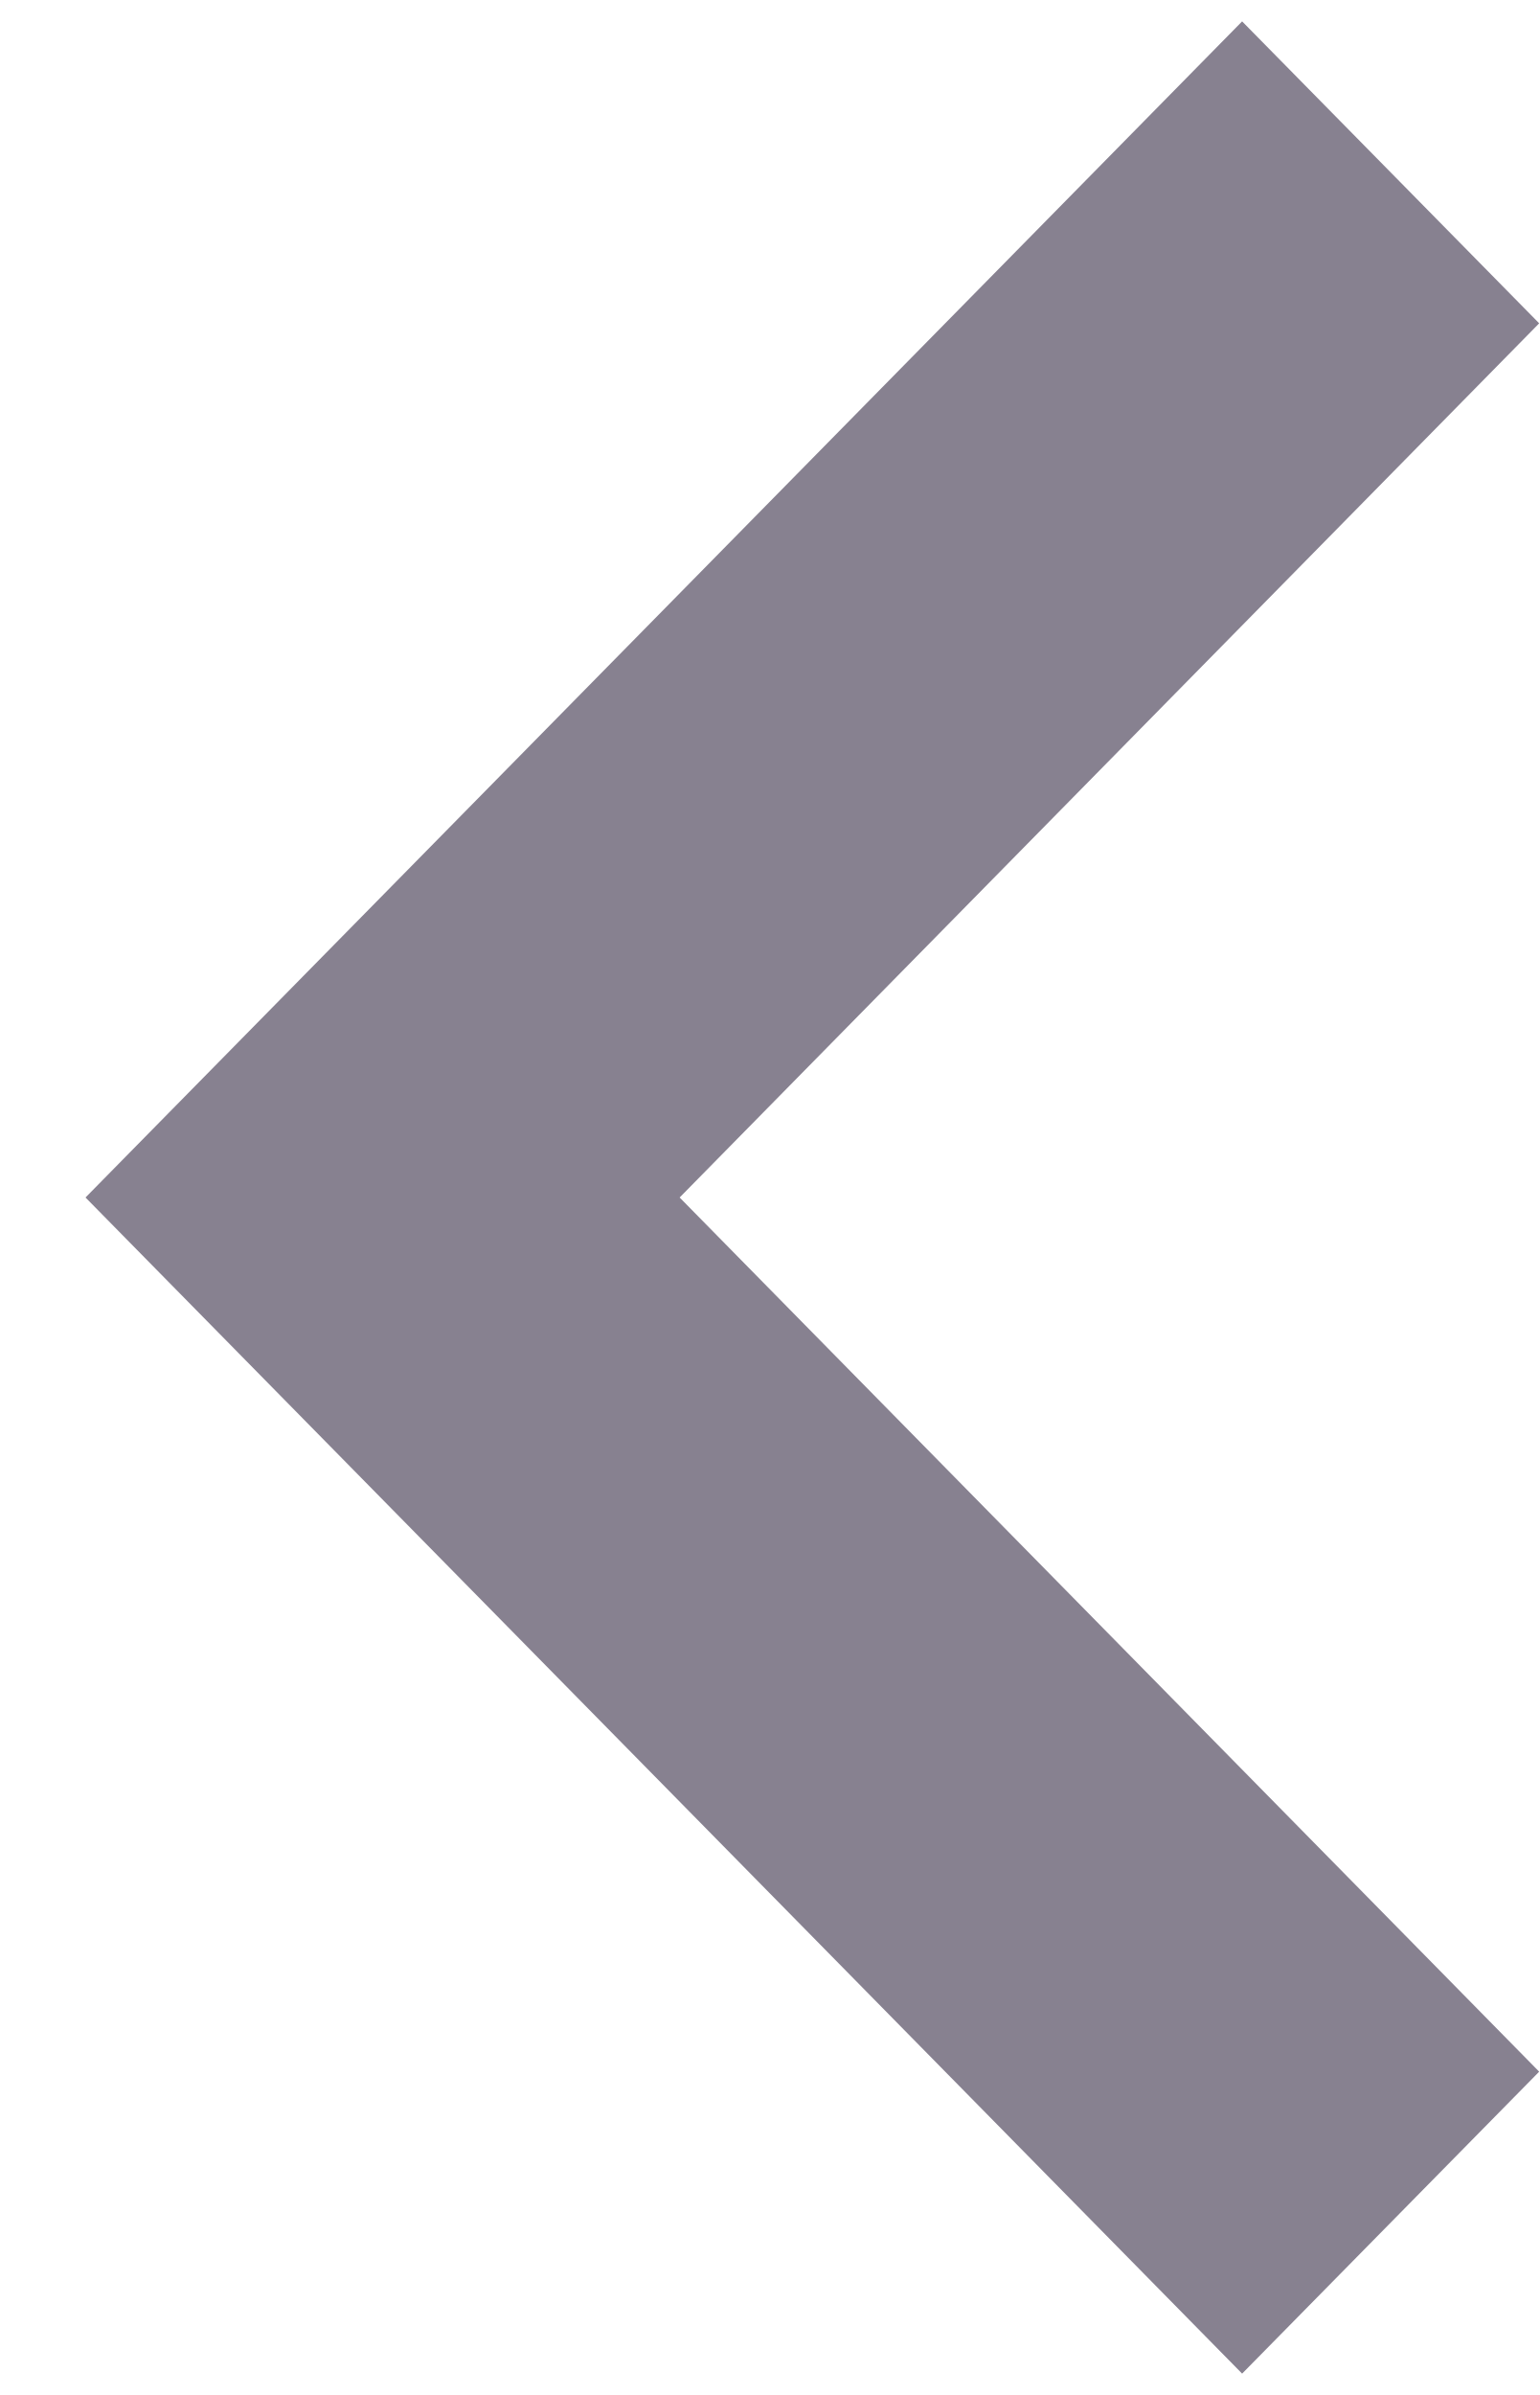
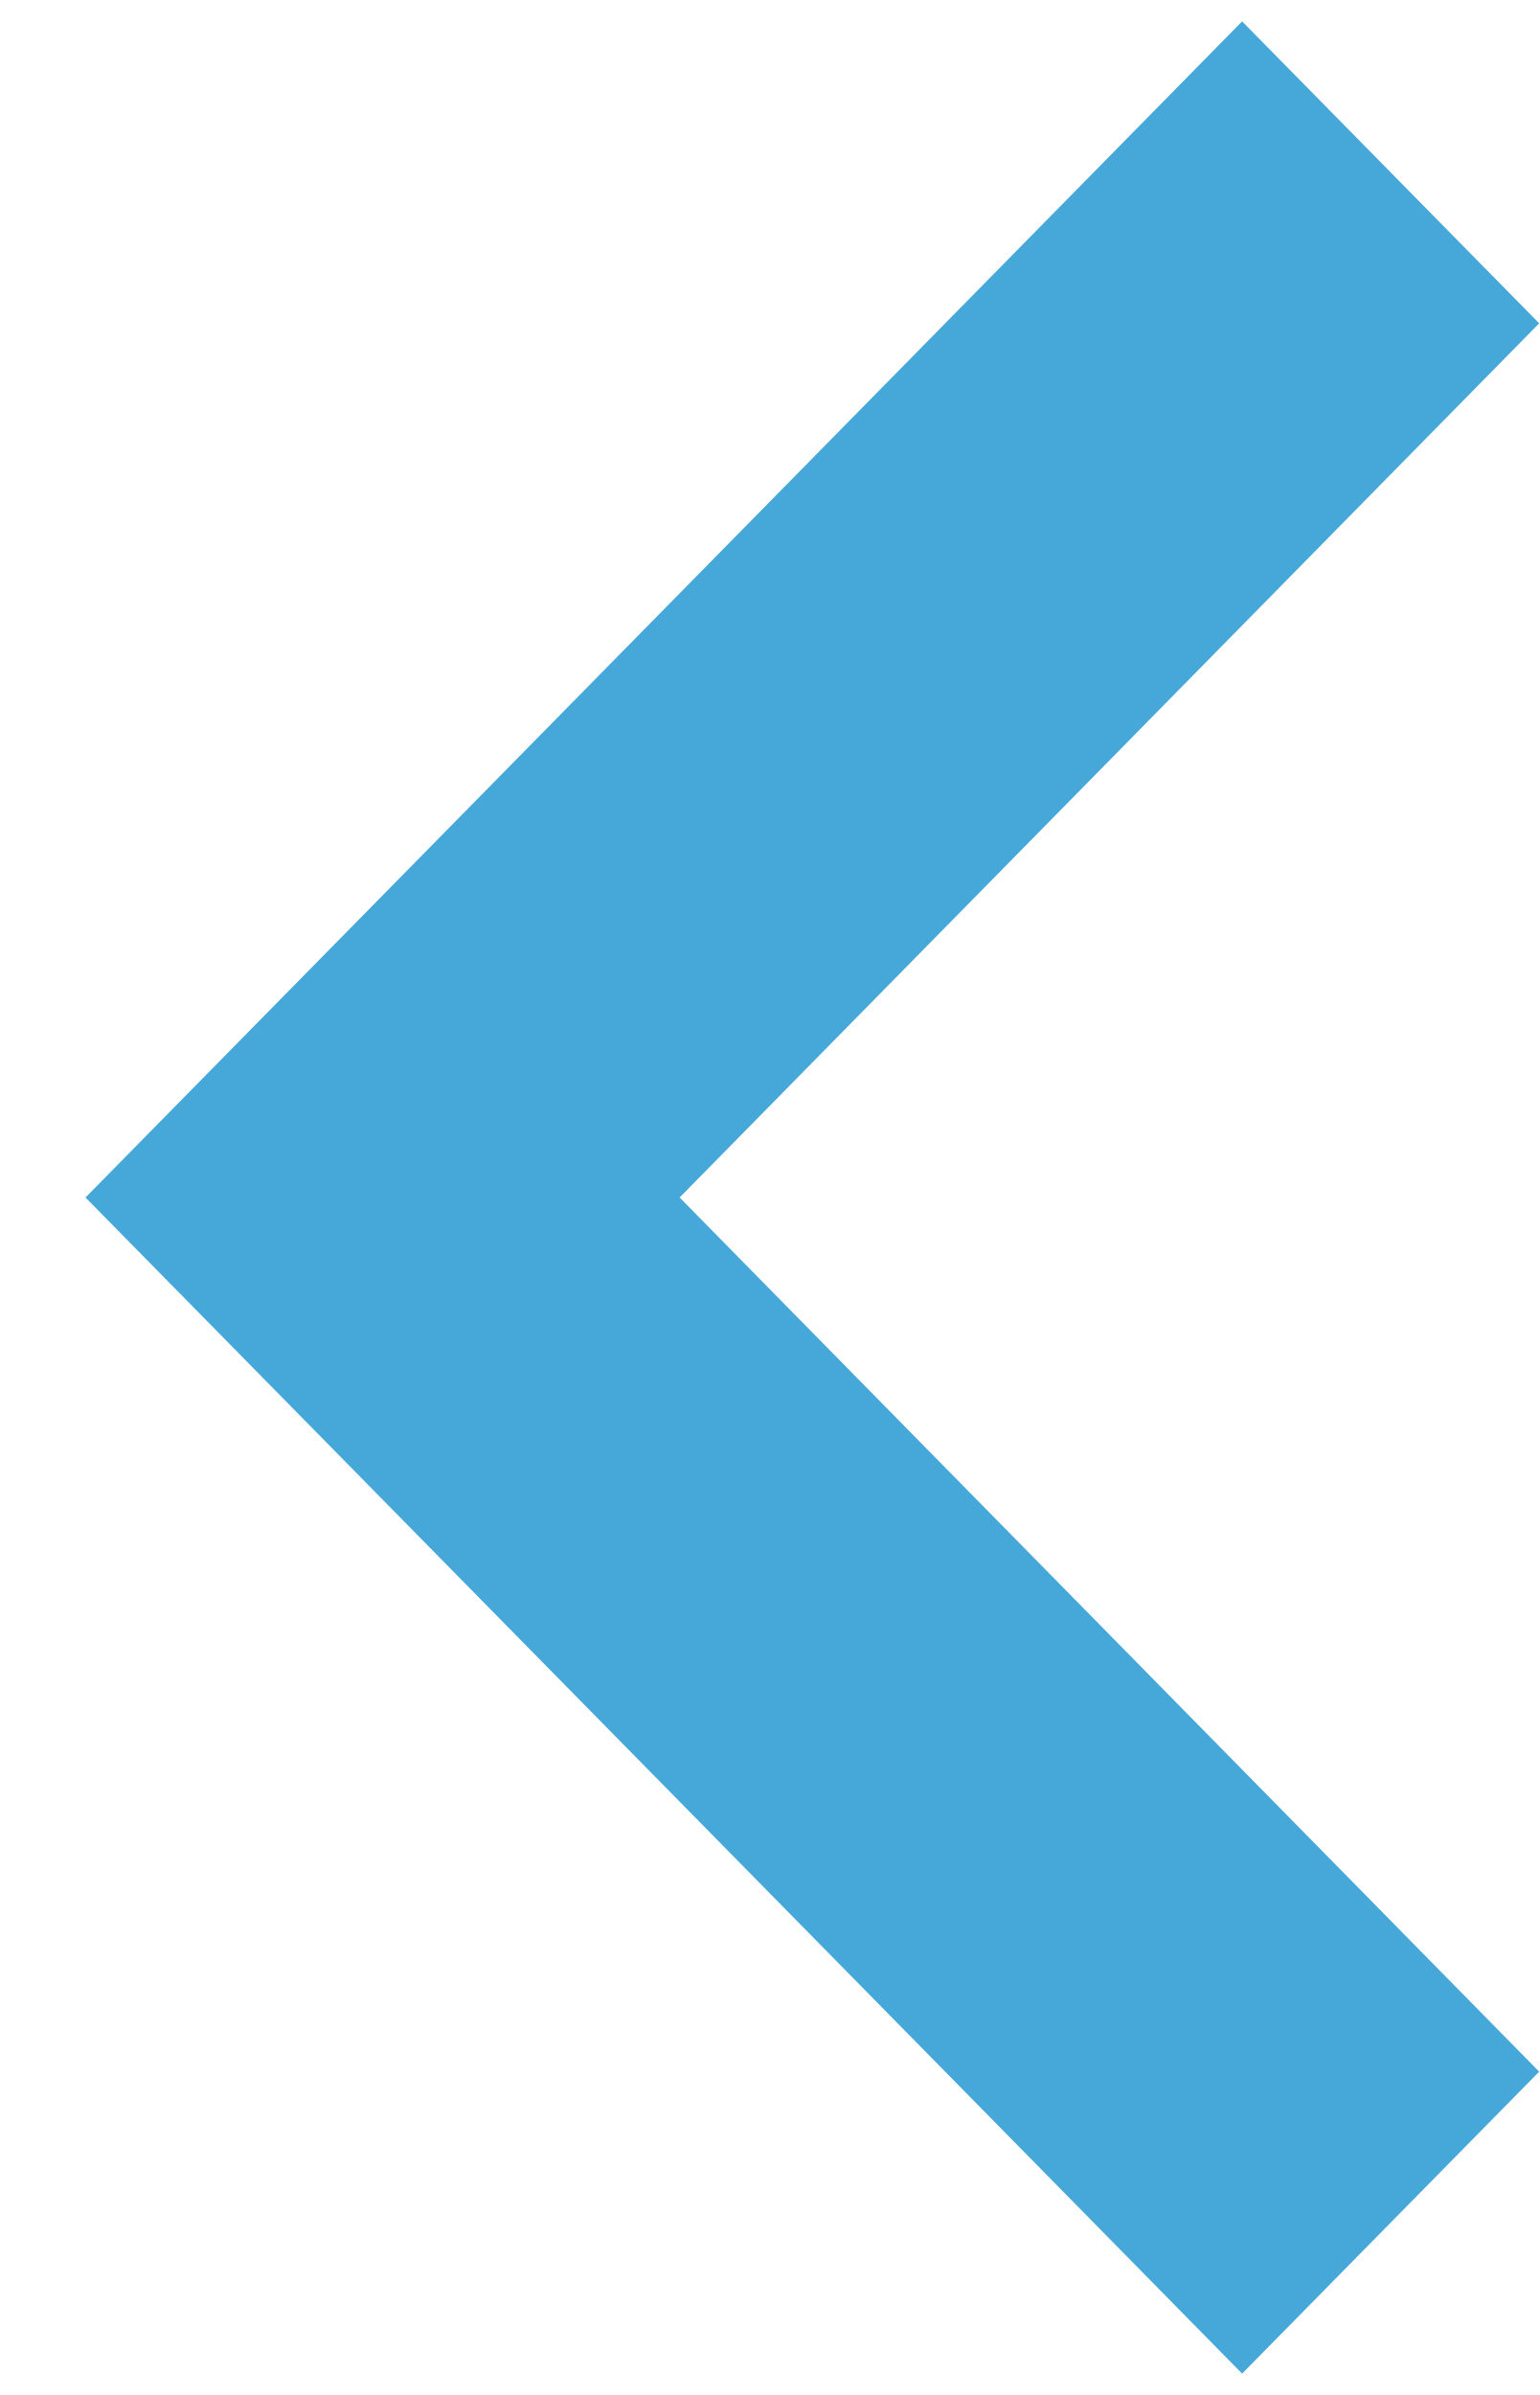
<svg xmlns="http://www.w3.org/2000/svg" xmlns:xlink="http://www.w3.org/1999/xlink" width="9" height="14" viewBox="0 0 9 14">
  <defs>
    <path id="lvd11k063a" d="M3.75 13.36L5.487 15.125 12.25 8.25 5.487 1.375 3.75 3.14 8.776 8.25z" />
  </defs>
  <g fill="none" fill-rule="evenodd">
    <g>
      <g>
        <g transform="translate(-640 -837) translate(496 56) rotate(90 -311.5 468.5)">
-           <use fill="#878190" fill-rule="nonzero" transform="rotate(90 8 8.25)" xlink:href="#lvd11k063a" />
+           <use fill="#46a7d9" fill-rule="nonzero" transform="rotate(90 8 8.25)" xlink:href="#lvd11k063a" />
        </g>
      </g>
    </g>
  </g>
</svg>
